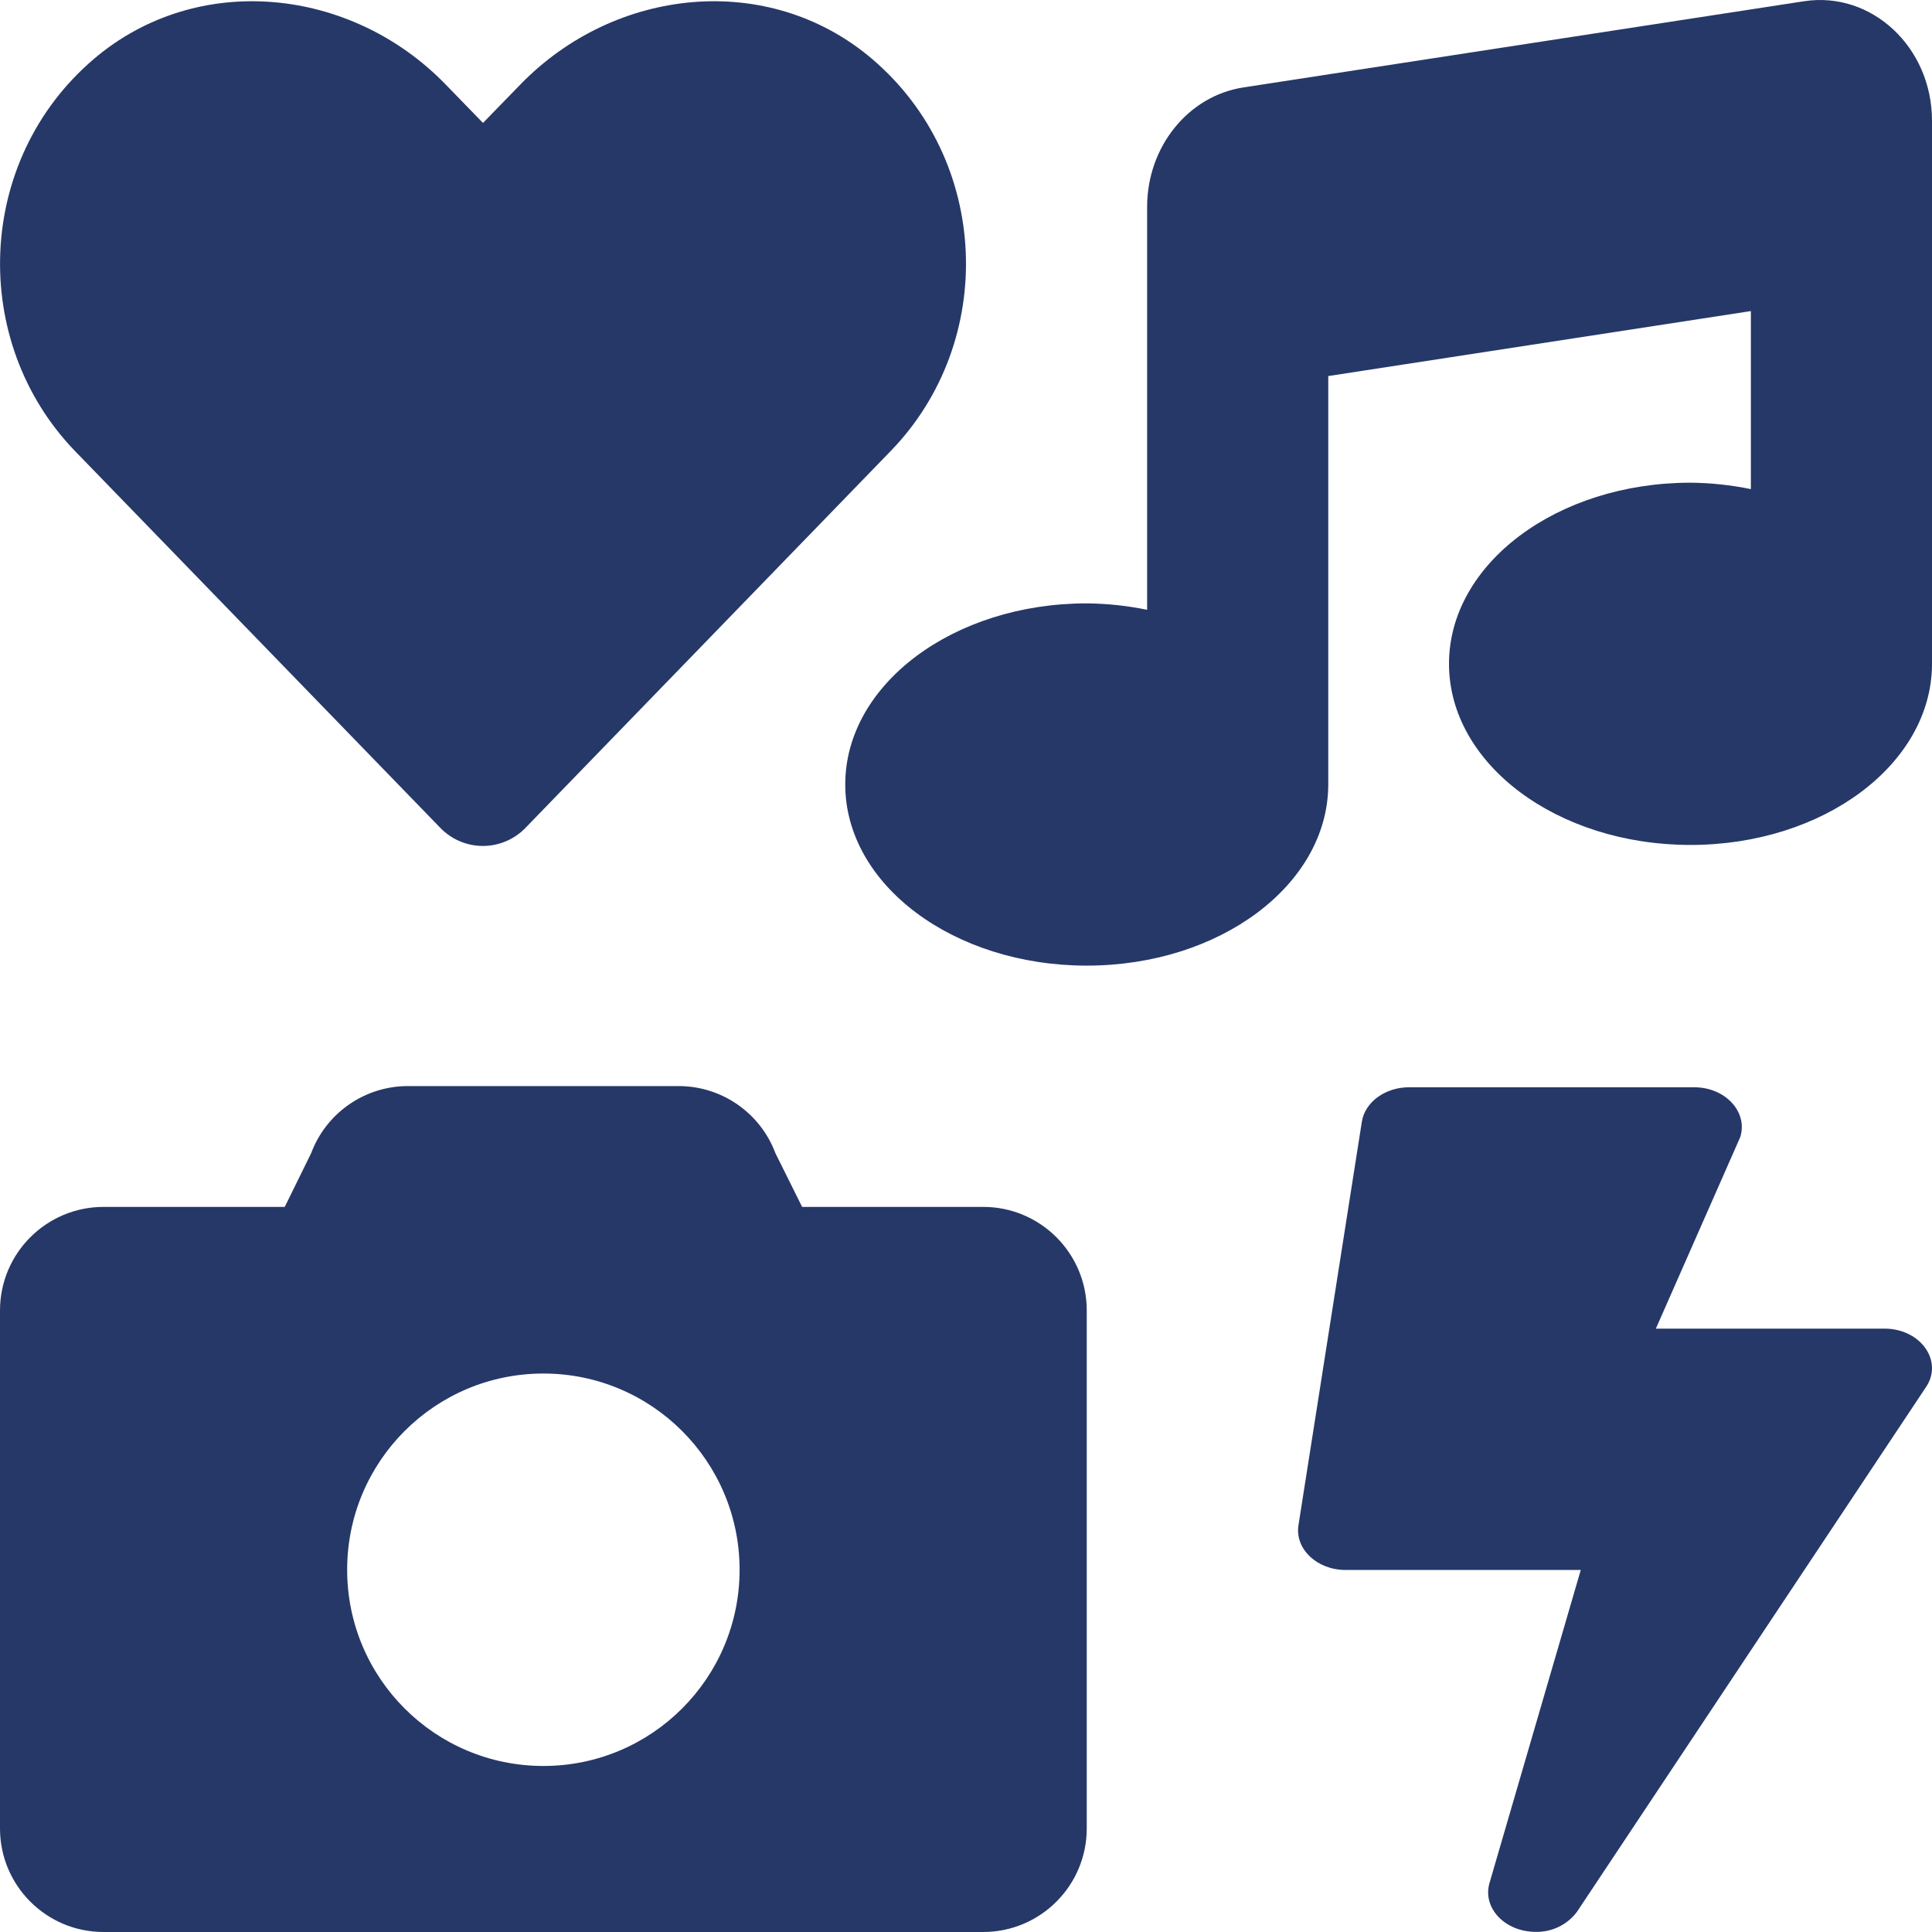
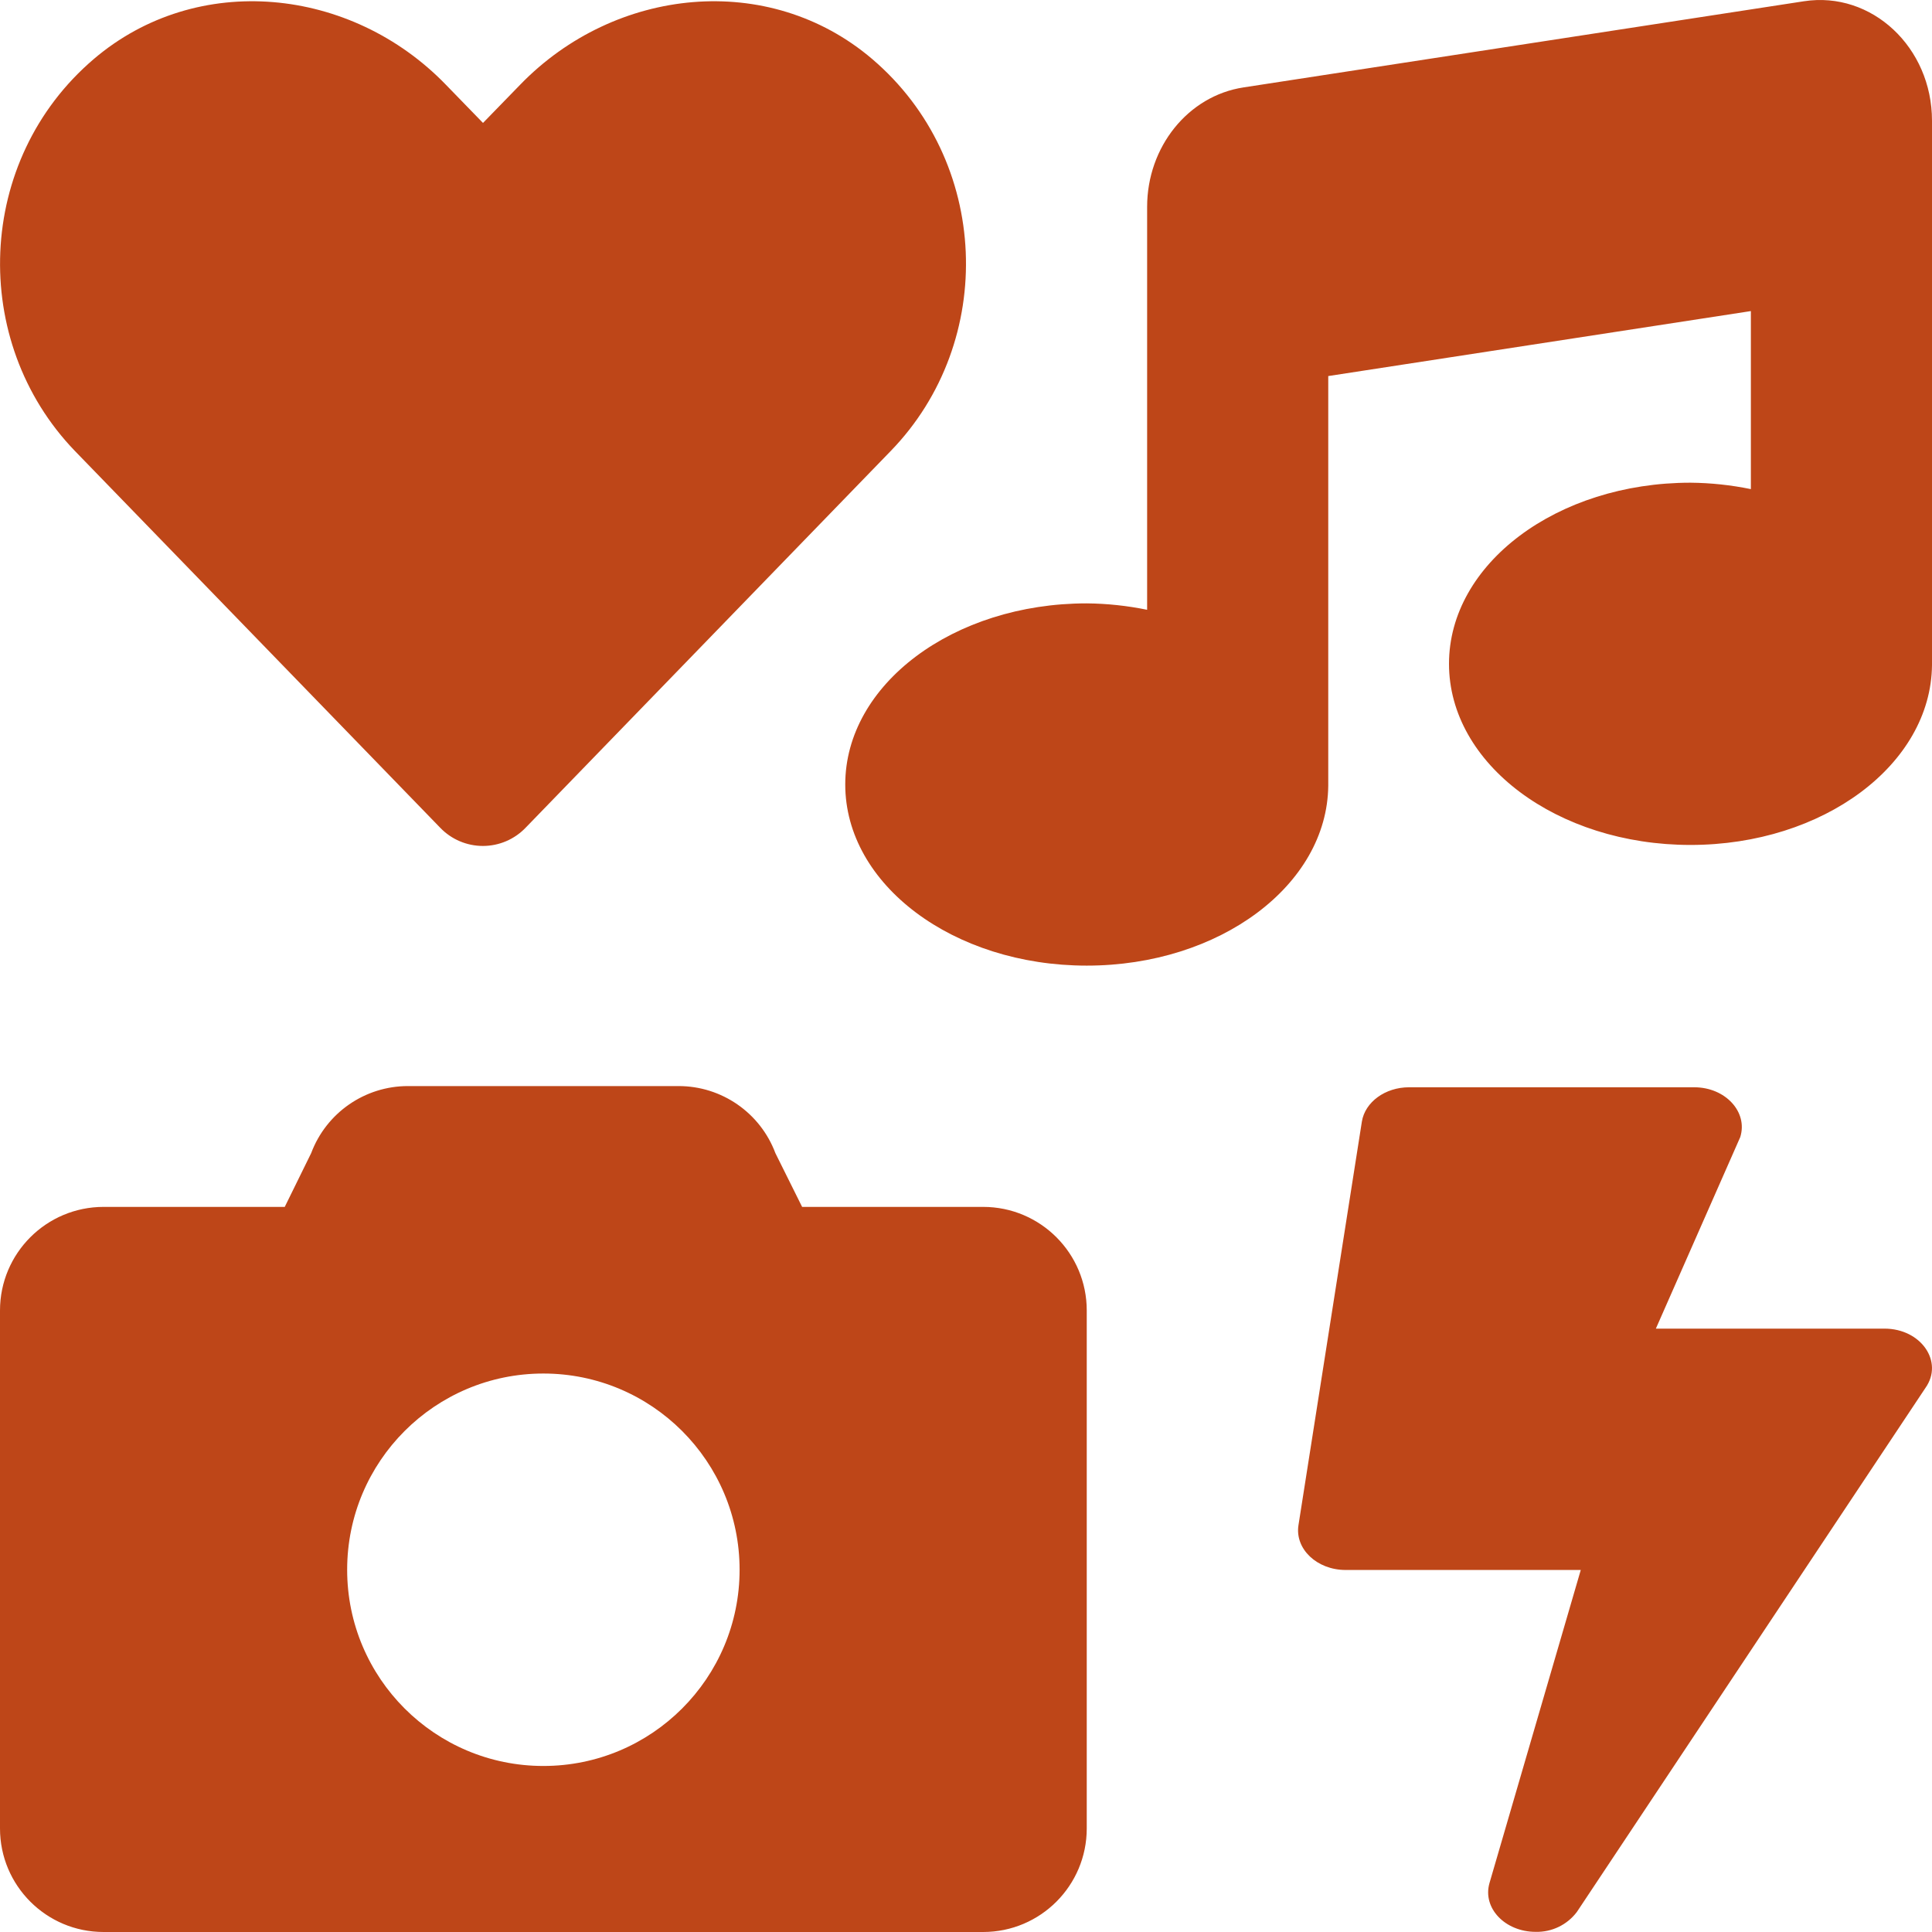
- <svg xmlns="http://www.w3.org/2000/svg" aria-hidden="true" focusable="false" data-prefix="fas" data-icon="icons" class="svg-inline--fa fa-icons fa-w-16" role="img" viewBox="0 0 512 512" style="color: rgb(38, 56, 104)">
+ <svg xmlns="http://www.w3.org/2000/svg" aria-hidden="true" focusable="false" data-prefix="fas" data-icon="icons" class="svg-inline--fa fa-icons fa-w-16" role="img" viewBox="0 0 512 512" style="color: #be4618">
  <path fill="currentColor" d="M116.65 219.35a15.68 15.68 0 0 0 22.65 0l96.75-99.83c28.15-29 26.5-77.1-4.91-103.88C203.75-7.7 163-3.5 137.86 22.44L128 32.58l-9.85-10.14C93.05-3.5 52.25-7.7 24.86 15.64c-31.41 26.78-33 74.85-5 103.88zm143.92 100.49h-48l-7.08-14.24a27.39 27.39 0 0 0-25.66-17.78h-71.71a27.39 27.39 0 0 0-25.66 17.78l-7 14.24h-48A27.45 27.45 0 0 0 0 347.3v137.25A27.44 27.44 0 0 0 27.43 512h233.14A27.45 27.45 0 0 0 288 484.55V347.3a27.45 27.45 0 0 0-27.43-27.46zM144 468a52 52 0 1 1 52-52 52 52 0 0 1-52 52zm355.4-115.9h-60.58l22.36-50.75c2.1-6.65-3.93-13.21-12.18-13.21h-75.59c-6.3 0-11.66 3.9-12.5 9.1l-16.8 106.93c-1 6.3 4.88 11.89 12.5 11.89h62.31l-24.2 83c-1.89 6.65 4.2 12.9 12.23 12.9a13.26 13.26 0 0 0 10.92-5.25l92.4-138.91c4.88-6.91-1.16-15.7-10.87-15.7zM478.08.33L329.51 23.17C314.87 25.42 304 38.92 304 54.83V161.6a83.25 83.25 0 0 0-16-1.7c-35.35 0-64 21.48-64 48s28.65 48 64 48c35.2 0 63.73-21.32 64-47.66V99.66l112-17.22v47.18a83.25 83.25 0 0 0-16-1.7c-35.35 0-64 21.48-64 48s28.65 48 64 48c35.2 0 63.73-21.32 64-47.66V32c0-19.48-16-34.42-33.92-31.67z" />
</svg>
